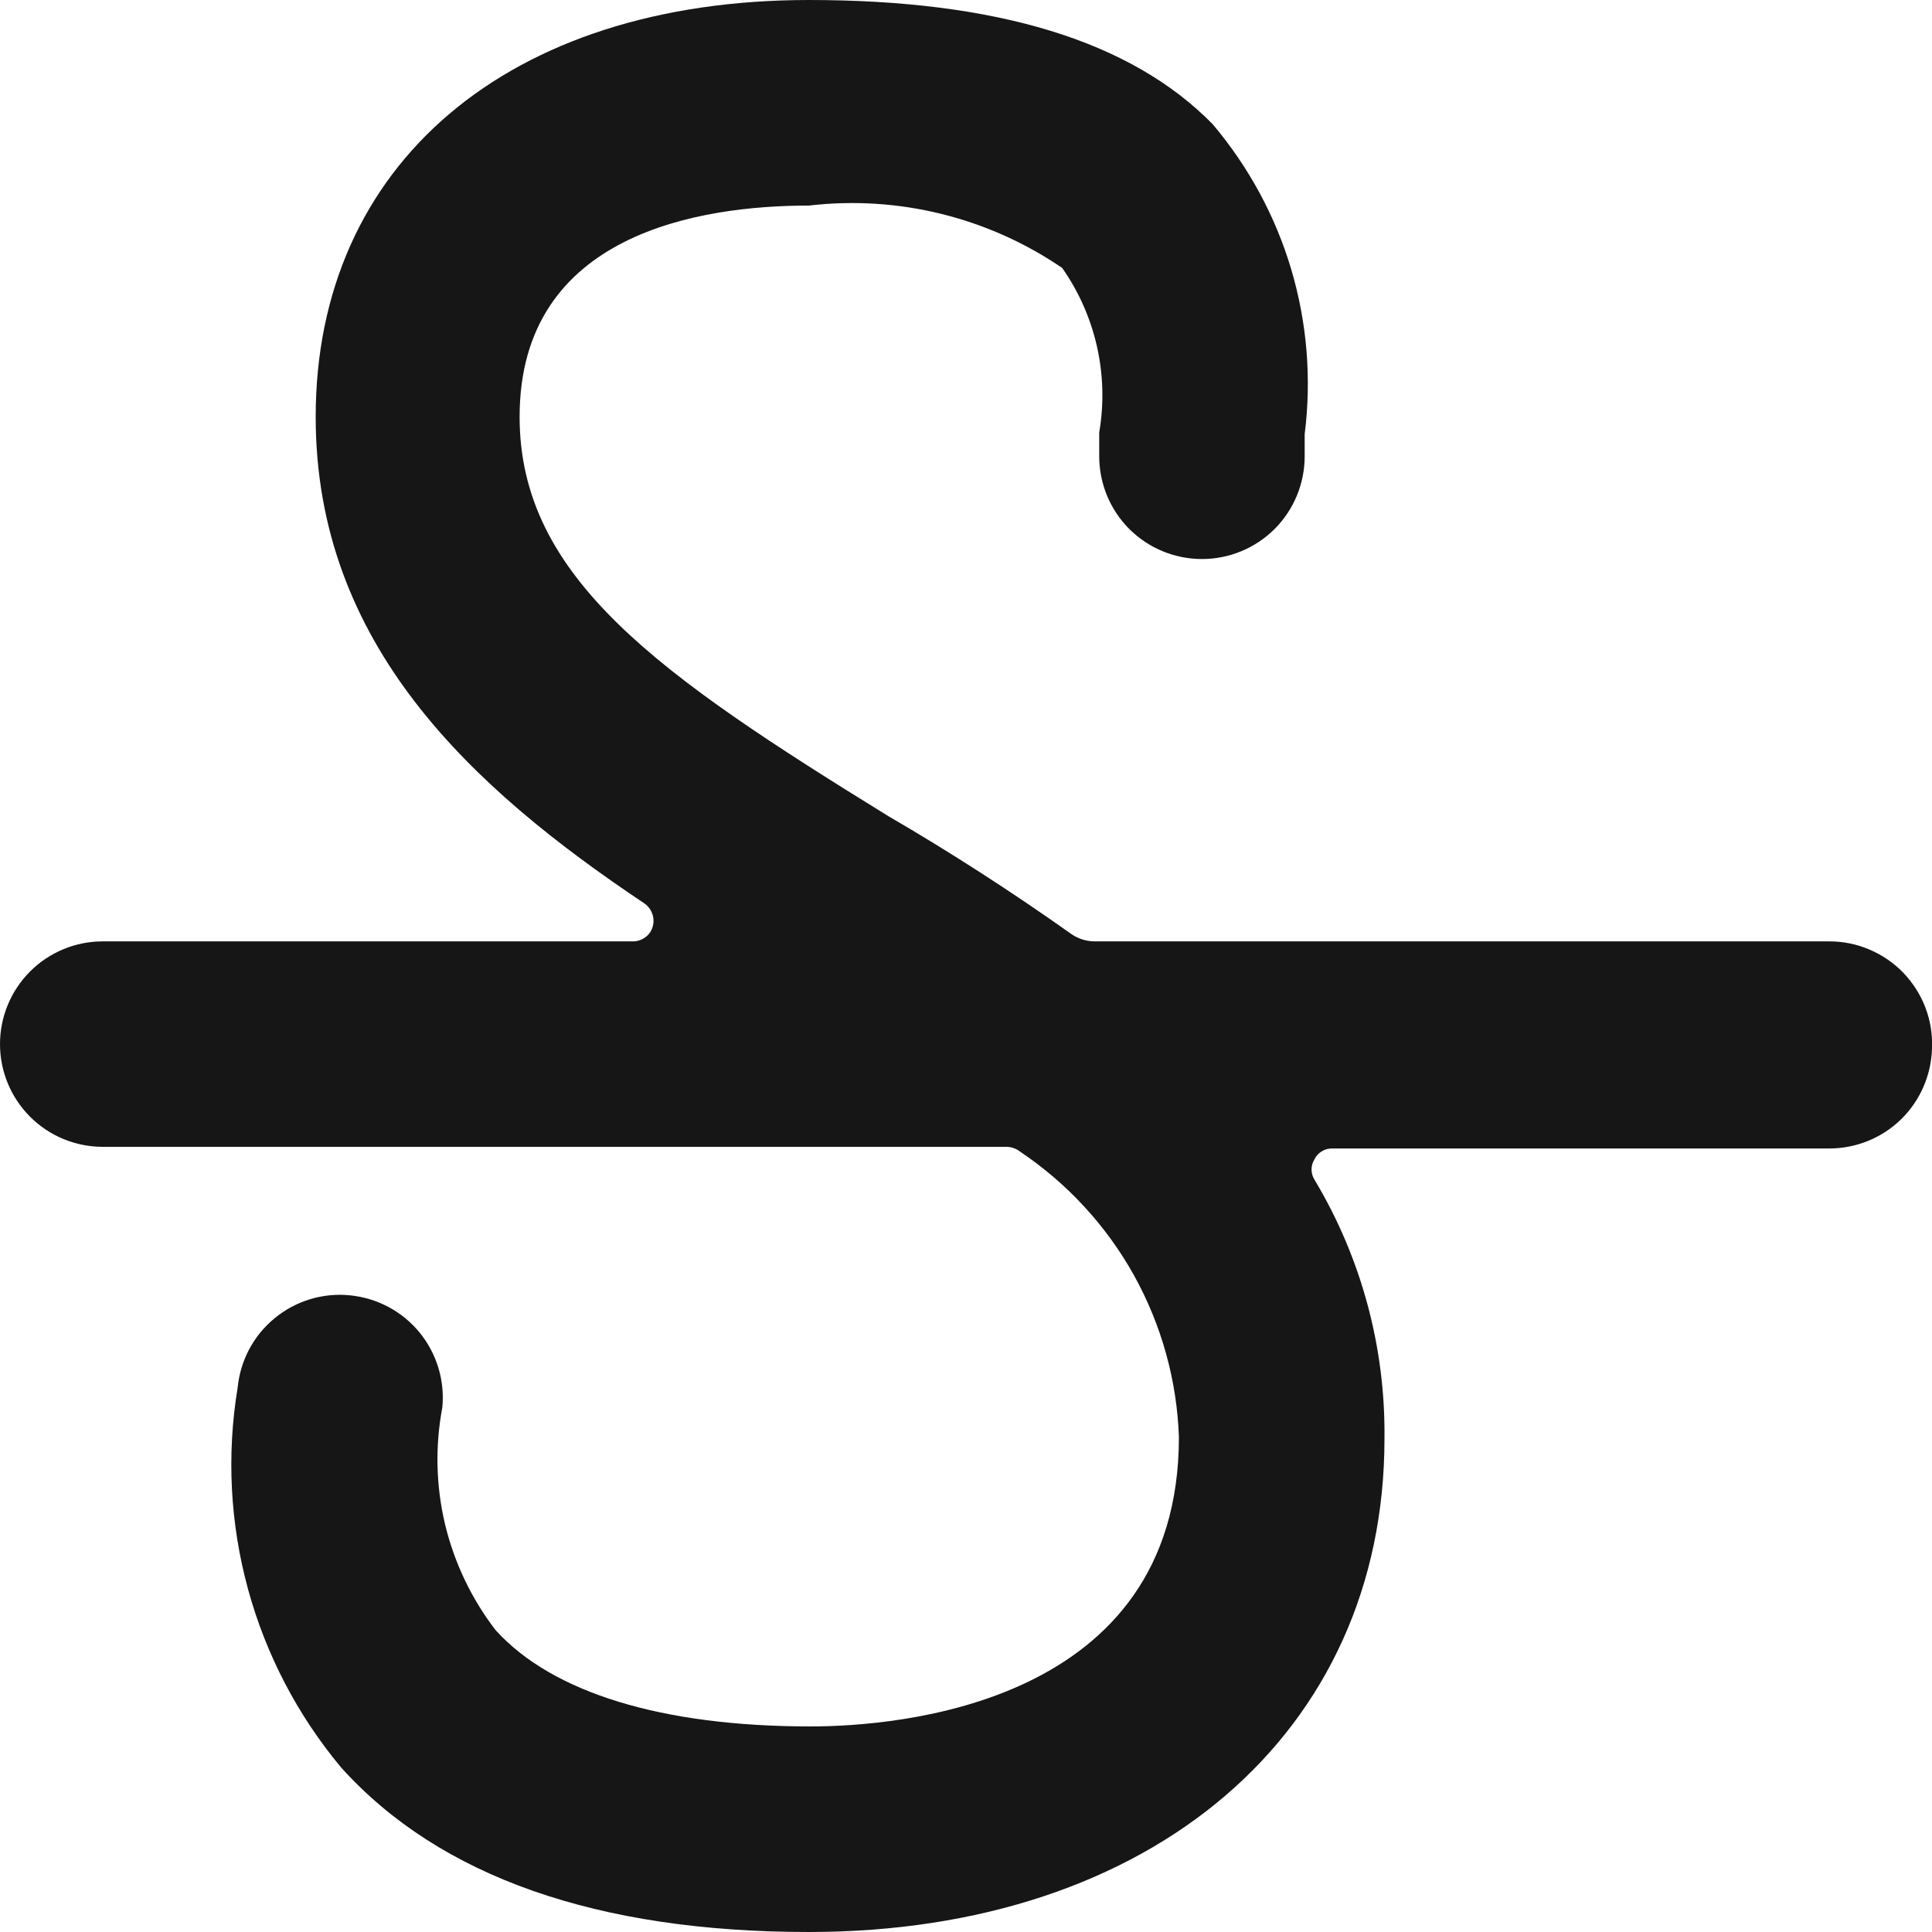
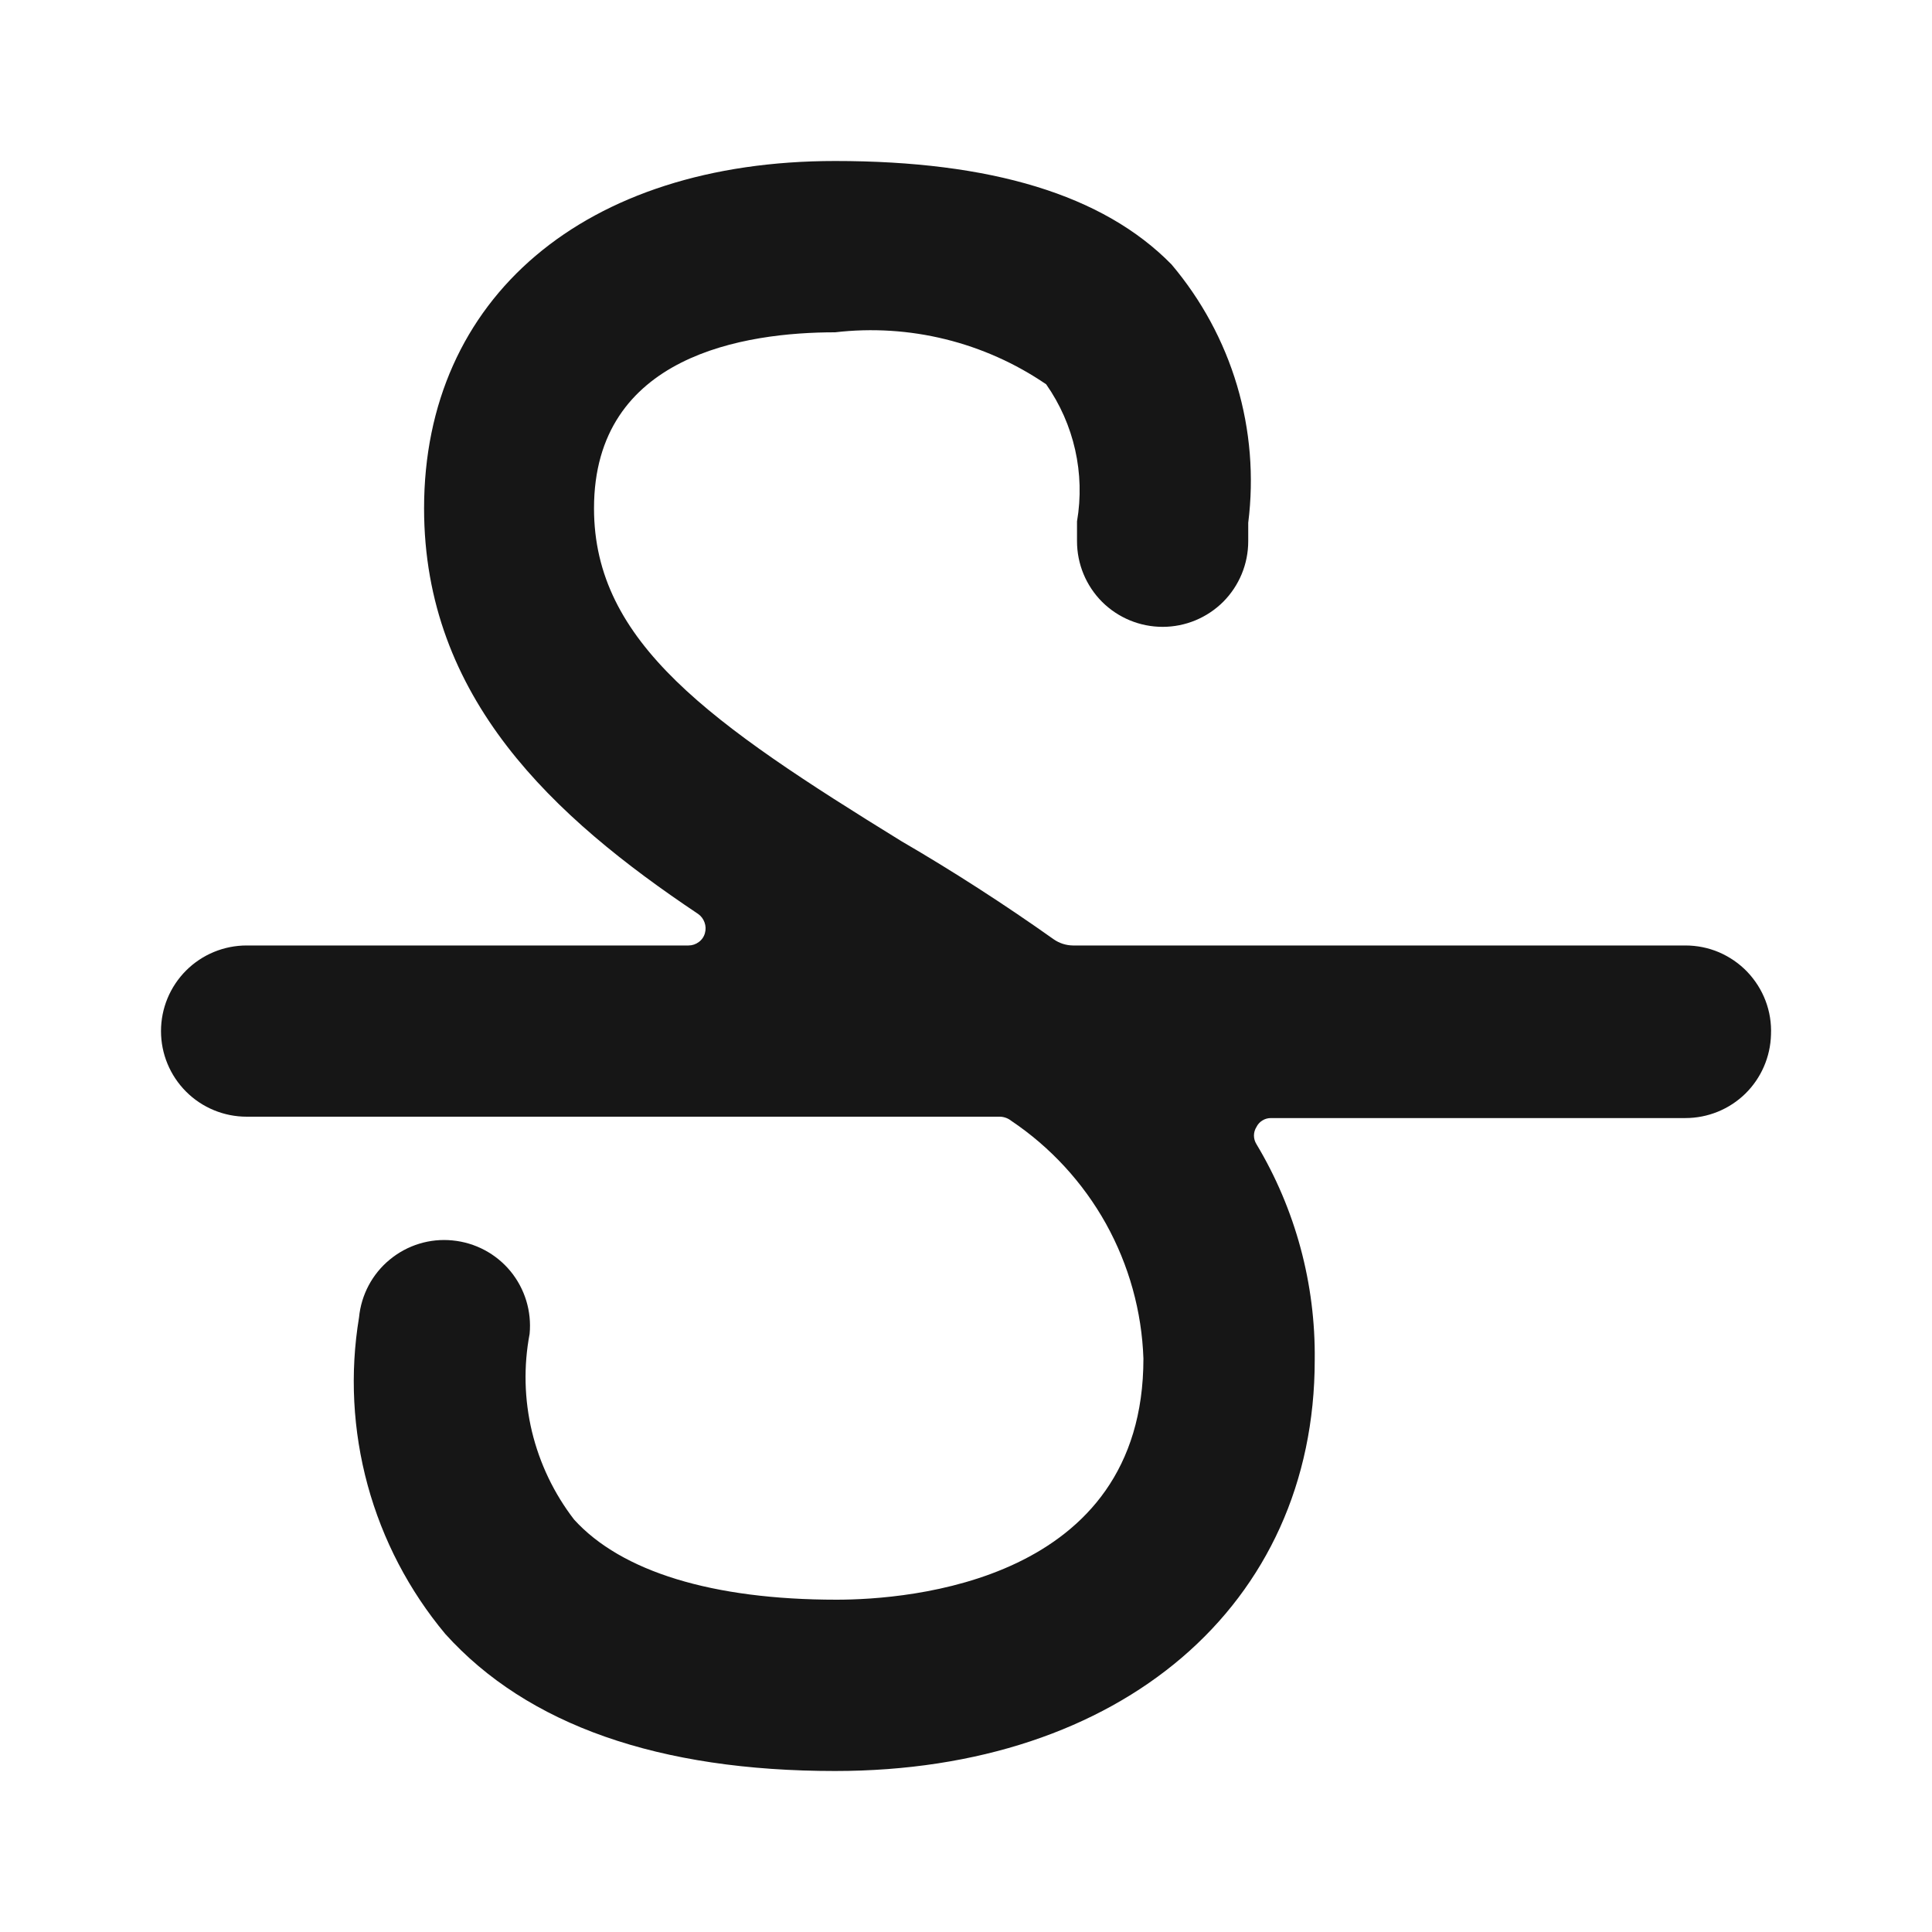
- <svg xmlns="http://www.w3.org/2000/svg" width="20" height="20" viewBox="0 0 20 20" fill="none">
-   <path d="M20 10.851C20.006 10.708 19.983 10.565 19.932 10.431C19.881 10.297 19.803 10.175 19.704 10.071C19.605 9.968 19.485 9.886 19.353 9.83C19.221 9.773 19.079 9.745 18.936 9.745H11.328C11.242 9.744 11.159 9.717 11.089 9.668C10.477 9.234 9.83 8.817 9.2 8.451C6.826 6.987 5.379 5.983 5.379 4.315C5.379 2.409 7.26 2.128 8.374 2.128C9.298 2.02 10.229 2.25 10.996 2.774C11.343 3.269 11.481 3.881 11.379 4.477V4.723C11.379 5.006 11.491 5.276 11.69 5.476C11.89 5.675 12.16 5.787 12.443 5.787C12.725 5.787 12.995 5.675 13.195 5.476C13.394 5.276 13.506 5.006 13.506 4.723V4.494C13.578 3.922 13.531 3.342 13.367 2.789C13.203 2.237 12.925 1.725 12.553 1.285C11.702 0.417 10.306 0 8.374 0C5.26 0 3.268 1.702 3.268 4.315C3.268 6.672 4.877 8.153 6.672 9.353C6.709 9.379 6.737 9.416 6.752 9.459C6.768 9.502 6.769 9.548 6.757 9.591C6.745 9.636 6.718 9.675 6.681 9.702C6.644 9.73 6.599 9.745 6.553 9.745H1.064C0.782 9.745 0.511 9.857 0.312 10.056C0.112 10.256 0 10.526 0 10.809C0 11.091 0.112 11.361 0.312 11.561C0.511 11.76 0.782 11.872 1.064 11.872H10.425C10.475 11.874 10.523 11.892 10.562 11.923C11.05 12.251 11.453 12.689 11.739 13.202C12.024 13.716 12.184 14.29 12.204 14.877C12.204 17.651 9.285 17.872 8.391 17.872C6.851 17.872 5.719 17.523 5.132 16.877C4.882 16.553 4.704 16.18 4.608 15.783C4.513 15.385 4.503 14.972 4.579 14.57C4.606 14.289 4.52 14.009 4.341 13.791C4.161 13.573 3.902 13.436 3.621 13.409C3.34 13.381 3.06 13.467 2.842 13.647C2.624 13.826 2.487 14.085 2.46 14.366C2.345 15.06 2.382 15.77 2.567 16.449C2.752 17.127 3.081 17.758 3.532 18.298C4.553 19.43 6.187 20 8.374 20C11.923 20 14.332 17.94 14.332 14.894C14.343 13.95 14.093 13.022 13.608 12.213C13.588 12.181 13.577 12.144 13.577 12.106C13.577 12.069 13.588 12.032 13.608 12C13.625 11.966 13.65 11.938 13.682 11.919C13.713 11.899 13.75 11.889 13.787 11.889H18.936C19.214 11.889 19.481 11.781 19.68 11.587C19.878 11.393 19.993 11.129 20 10.851Z" fill="#161616" />
+ <svg xmlns="http://www.w3.org/2000/svg" width="24" height="24" viewBox="0 0 24 24" fill="none">
+   <path d="M22 12.851C22.006 12.708 21.983 12.565 21.932 12.431C21.881 12.297 21.803 12.175 21.704 12.071C21.605 11.968 21.485 11.886 21.353 11.829C21.221 11.773 21.079 11.745 20.936 11.745H13.328C13.242 11.744 13.159 11.717 13.089 11.668C12.477 11.234 11.83 10.817 11.2 10.451C8.826 8.987 7.379 7.983 7.379 6.315C7.379 4.409 9.26 4.128 10.374 4.128C11.298 4.02 12.229 4.25 12.996 4.774C13.343 5.269 13.481 5.881 13.379 6.477V6.723C13.379 7.006 13.491 7.276 13.69 7.476C13.89 7.675 14.16 7.787 14.443 7.787C14.725 7.787 14.995 7.675 15.195 7.476C15.394 7.276 15.506 7.006 15.506 6.723V6.494C15.578 5.922 15.531 5.342 15.367 4.789C15.203 4.237 14.925 3.725 14.553 3.285C13.702 2.417 12.306 2 10.374 2C7.26 2 5.268 3.702 5.268 6.315C5.268 8.672 6.877 10.153 8.672 11.353C8.709 11.379 8.737 11.416 8.752 11.459C8.768 11.502 8.769 11.548 8.757 11.591C8.745 11.636 8.718 11.675 8.681 11.702C8.644 11.73 8.599 11.745 8.553 11.745H3.064C2.782 11.745 2.511 11.857 2.312 12.056C2.112 12.256 2 12.526 2 12.809C2 13.091 2.112 13.361 2.312 13.561C2.511 13.76 2.782 13.872 3.064 13.872H12.425C12.475 13.874 12.523 13.892 12.562 13.923C13.05 14.251 13.453 14.689 13.739 15.202C14.024 15.716 14.184 16.29 14.204 16.877C14.204 19.651 11.285 19.872 10.392 19.872C8.851 19.872 7.719 19.523 7.132 18.877C6.882 18.553 6.704 18.18 6.608 17.783C6.513 17.385 6.503 16.972 6.579 16.57C6.606 16.289 6.52 16.009 6.341 15.791C6.161 15.573 5.902 15.436 5.621 15.409C5.34 15.381 5.06 15.467 4.842 15.647C4.624 15.826 4.487 16.085 4.46 16.366C4.345 17.06 4.382 17.77 4.567 18.449C4.752 19.127 5.081 19.758 5.532 20.298C6.553 21.43 8.187 22 10.374 22C13.923 22 16.332 19.94 16.332 16.894C16.343 15.95 16.093 15.022 15.608 14.213C15.588 14.181 15.577 14.144 15.577 14.106C15.577 14.069 15.588 14.032 15.608 14C15.625 13.966 15.65 13.938 15.682 13.919C15.713 13.899 15.75 13.889 15.787 13.889H20.936C21.214 13.889 21.481 13.781 21.68 13.587C21.878 13.393 21.993 13.129 22 12.851Z" fill="#161616" />
</svg>
